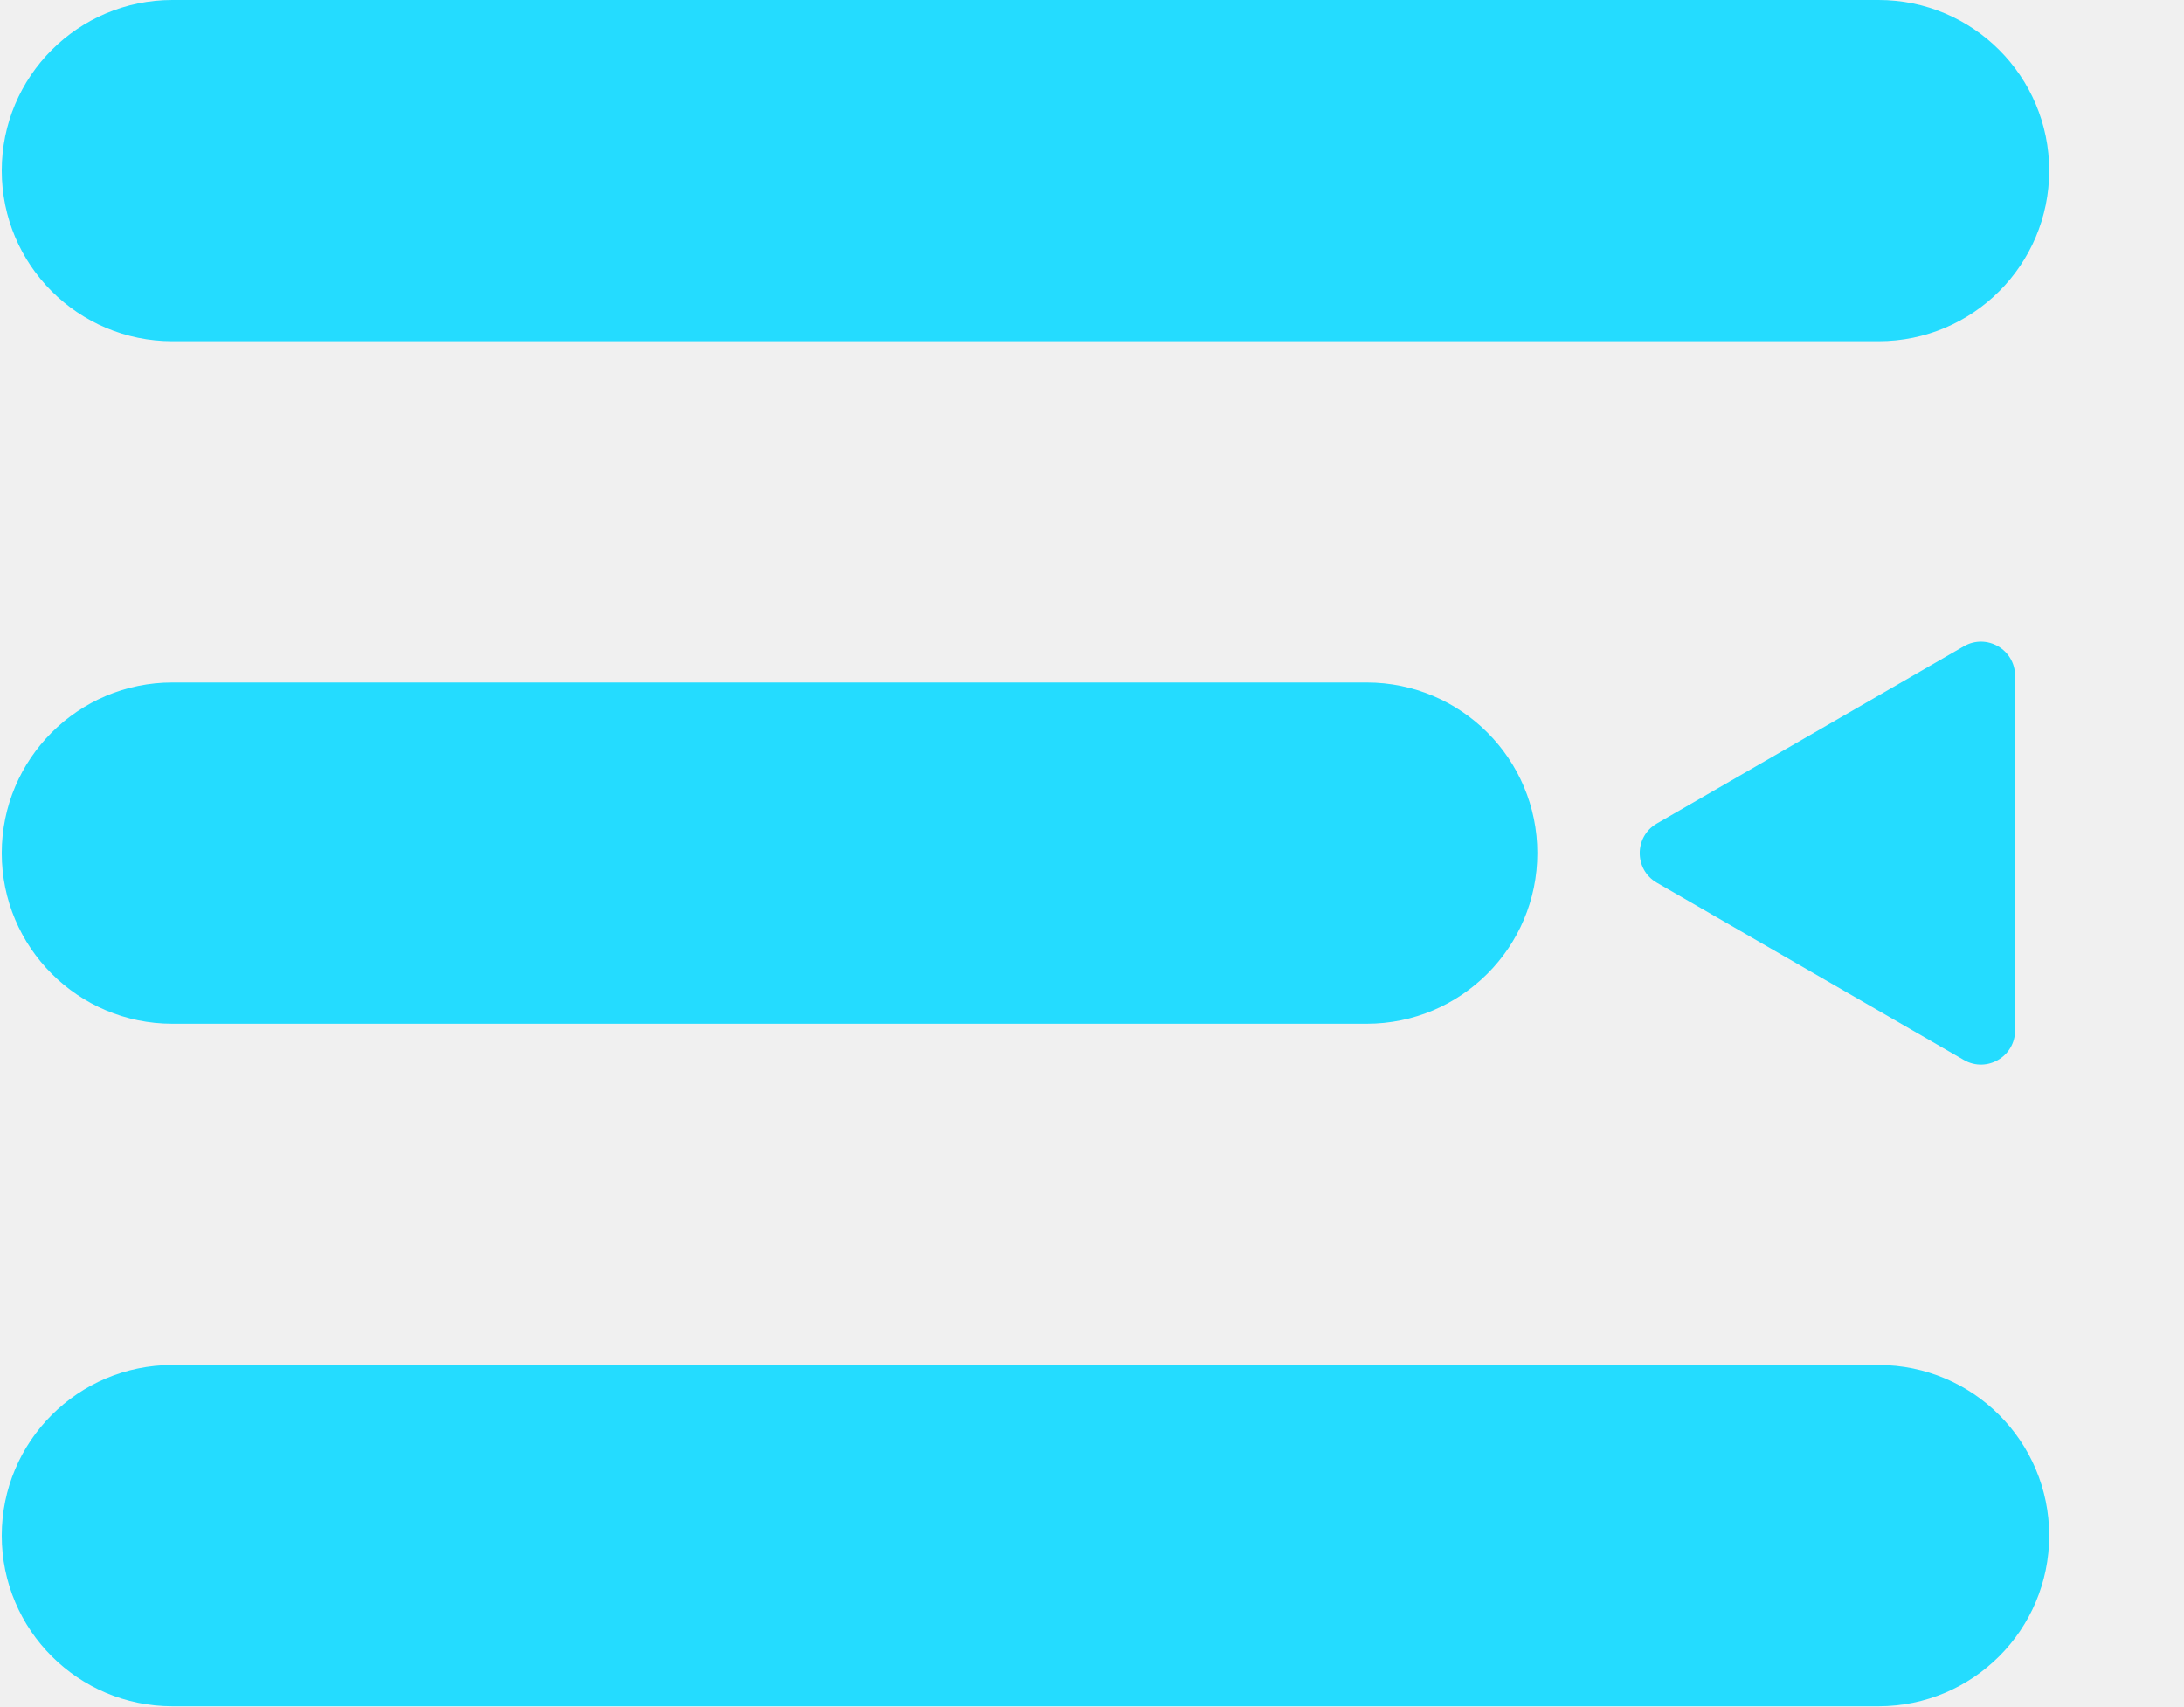
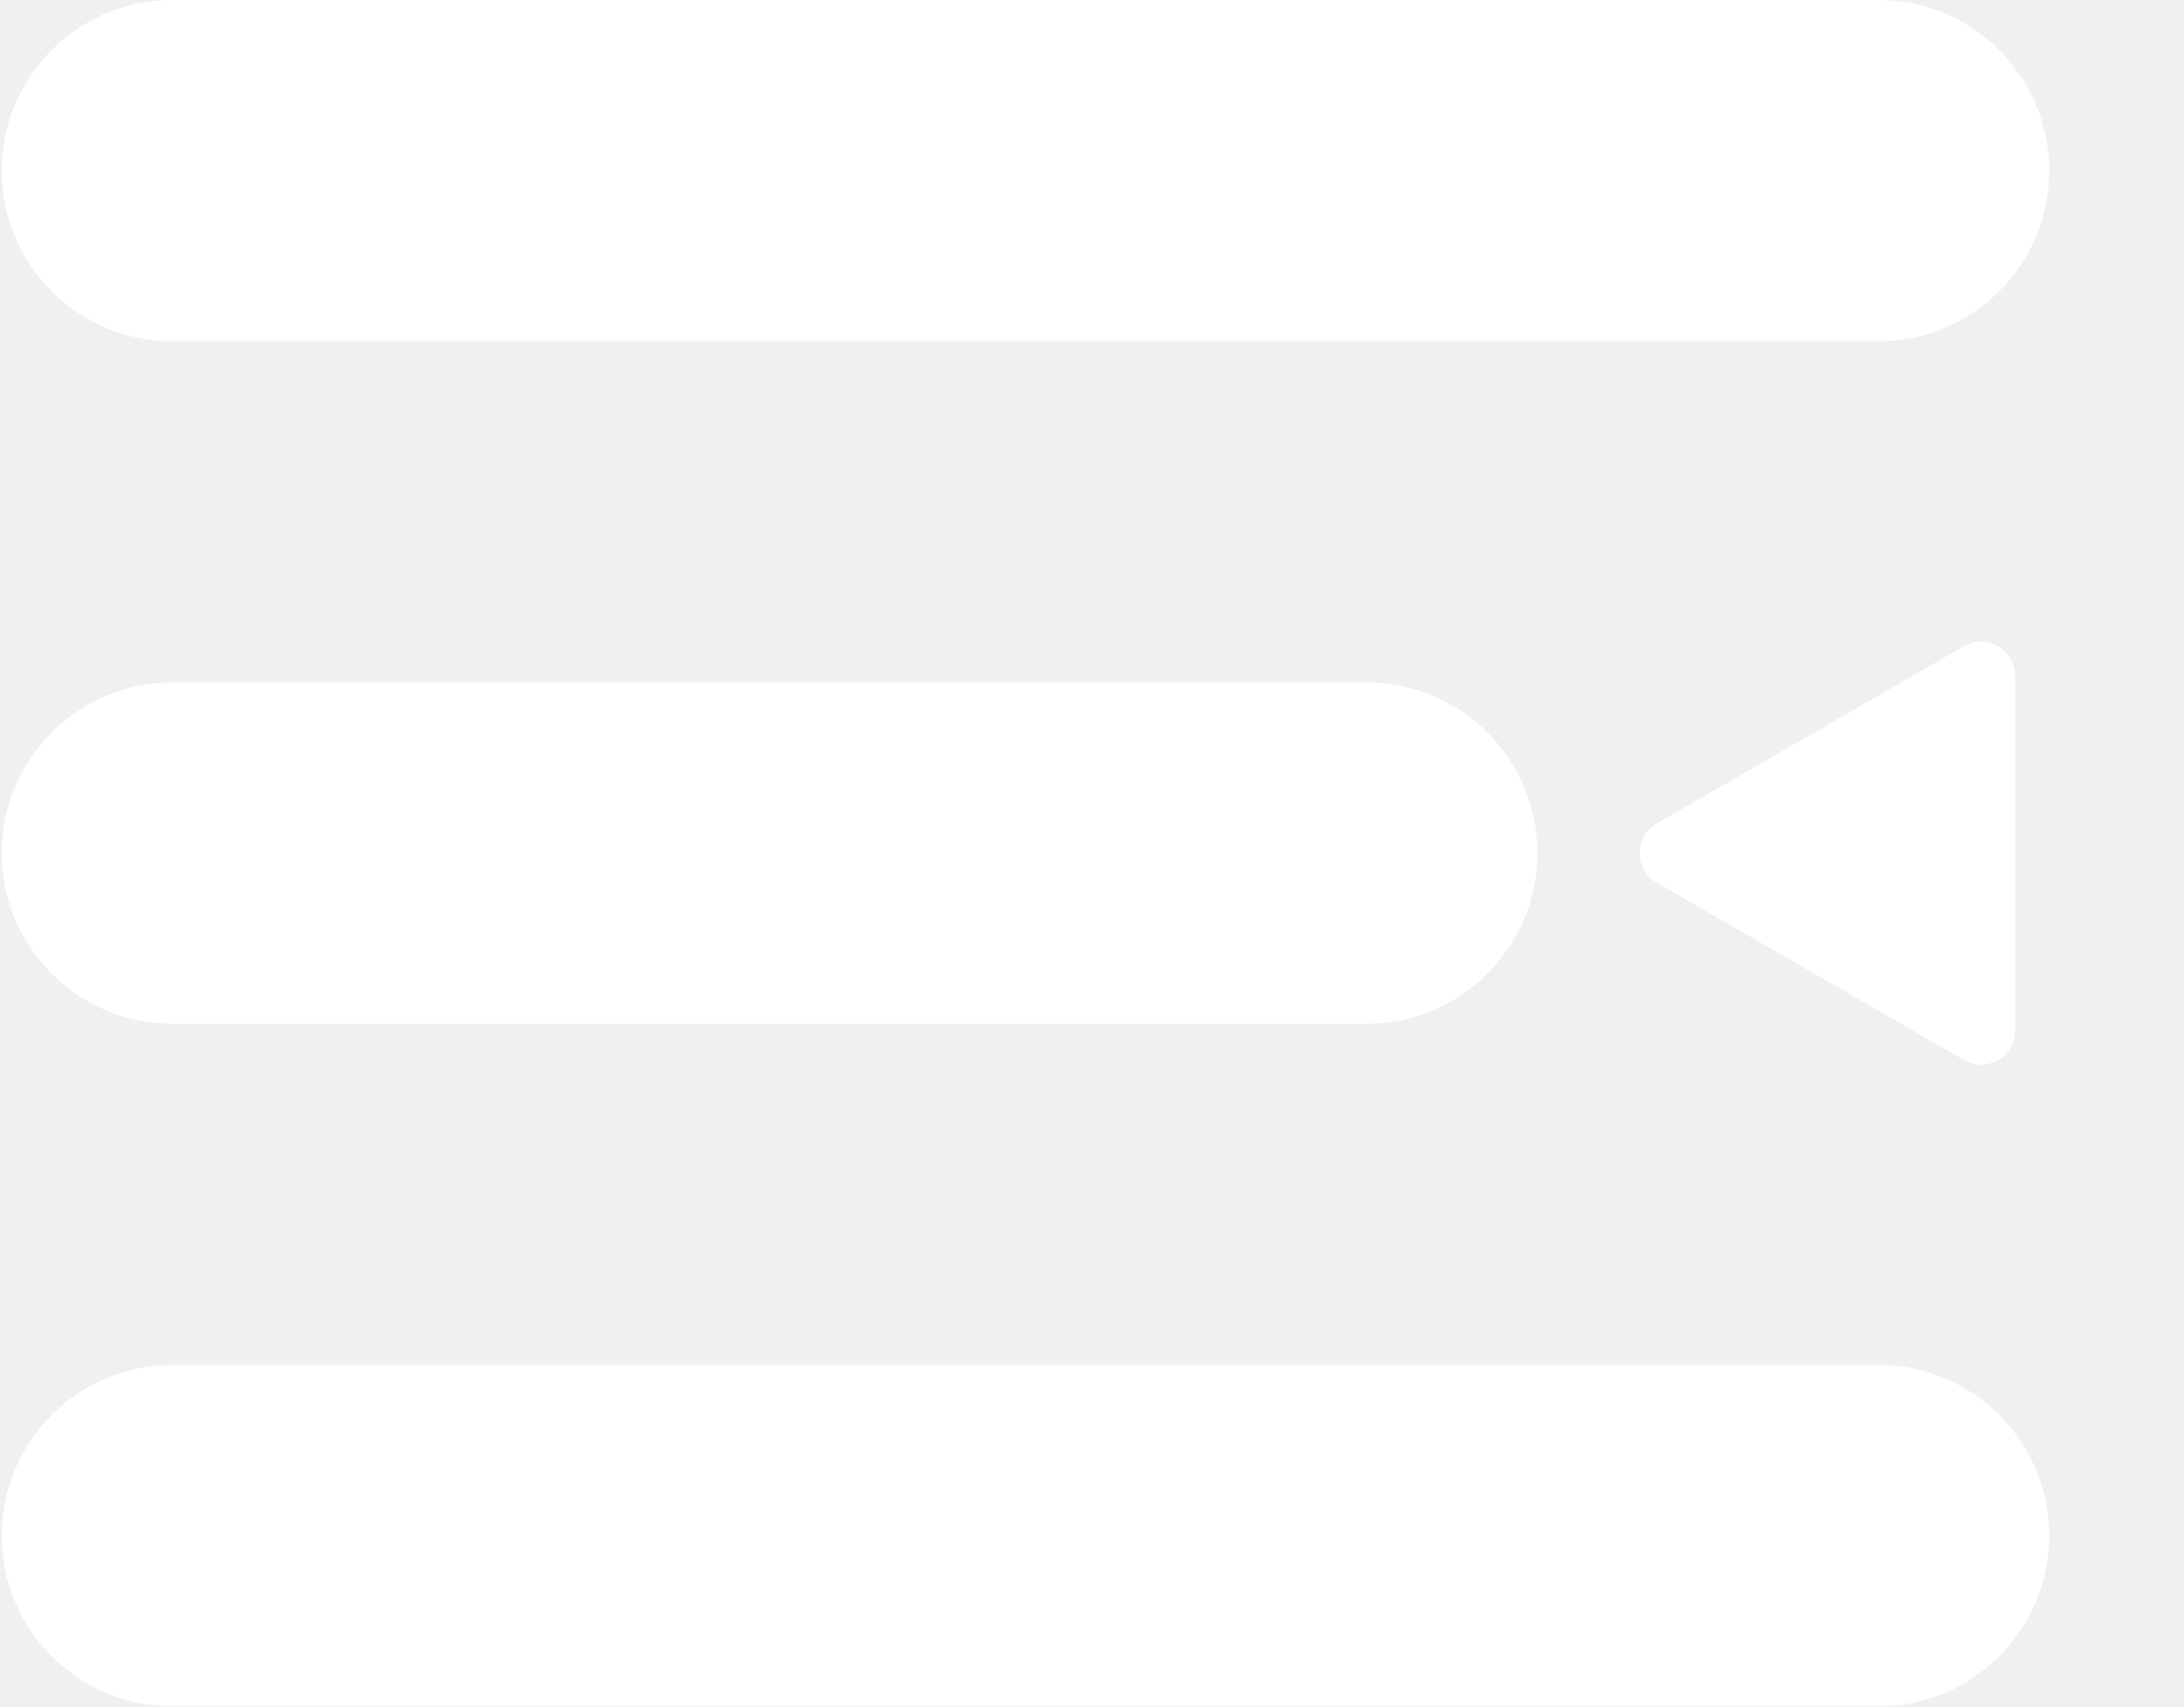
<svg xmlns="http://www.w3.org/2000/svg" width="64" height="50" viewBox="0 0 64 50" fill="none">
-   <path d="M0.051 45C0.051 42.239 2.289 40 5.051 40H55.05C57.812 40 60.05 42.239 60.05 45C60.05 47.761 57.812 50 55.05 50H5.051C2.289 50 0.051 47.761 0.051 45Z" fill="#24DCFF" />
-   <path d="M0.051 25C0.051 22.239 2.289 20 5.051 20H40.05C42.812 20 45.05 22.239 45.05 25C45.05 27.761 42.812 30 40.05 30H5.051C2.289 30 0.051 27.761 0.051 25Z" fill="#24DCFF" />
-   <path d="M0.051 5C0.051 2.239 2.289 0 5.051 0H55.05C57.812 0 60.05 2.239 60.05 5C60.05 7.761 57.812 10 55.05 10H5.051C2.289 10 0.051 7.761 0.051 5Z" fill="#24DCFF" />
-   <path d="M48.55 25.866C47.884 25.481 47.884 24.519 48.55 24.134L57.55 18.938C58.217 18.553 59.05 19.034 59.05 19.804V30.196C59.05 30.966 58.217 31.447 57.55 31.062L48.55 25.866Z" fill="#24DCFF" />
+   <path d="M0.051 45C0.051 42.239 2.289 40 5.051 40H55.05C57.812 40 60.05 42.239 60.05 45C60.05 47.761 57.812 50 55.05 50H5.051C2.289 50 0.051 47.761 0.051 45Z" fill="#FFF" />
+   <path d="M0.051 25C0.051 22.239 2.289 20 5.051 20H40.05C42.812 20 45.05 22.239 45.05 25C45.05 27.761 42.812 30 40.05 30H5.051C2.289 30 0.051 27.761 0.051 25Z" fill="#FFF" />
+   <path d="M0.051 5C0.051 2.239 2.289 0 5.051 0H55.05C57.812 0 60.05 2.239 60.05 5C60.05 7.761 57.812 10 55.05 10H5.051C2.289 10 0.051 7.761 0.051 5Z" fill="#FFF" />
+   <path d="M48.55 25.866C47.884 25.481 47.884 24.519 48.55 24.134L57.55 18.938C58.217 18.553 59.05 19.034 59.05 19.804V30.196C59.05 30.966 58.217 31.447 57.55 31.062L48.55 25.866Z" fill="#FFF" />
</svg>
